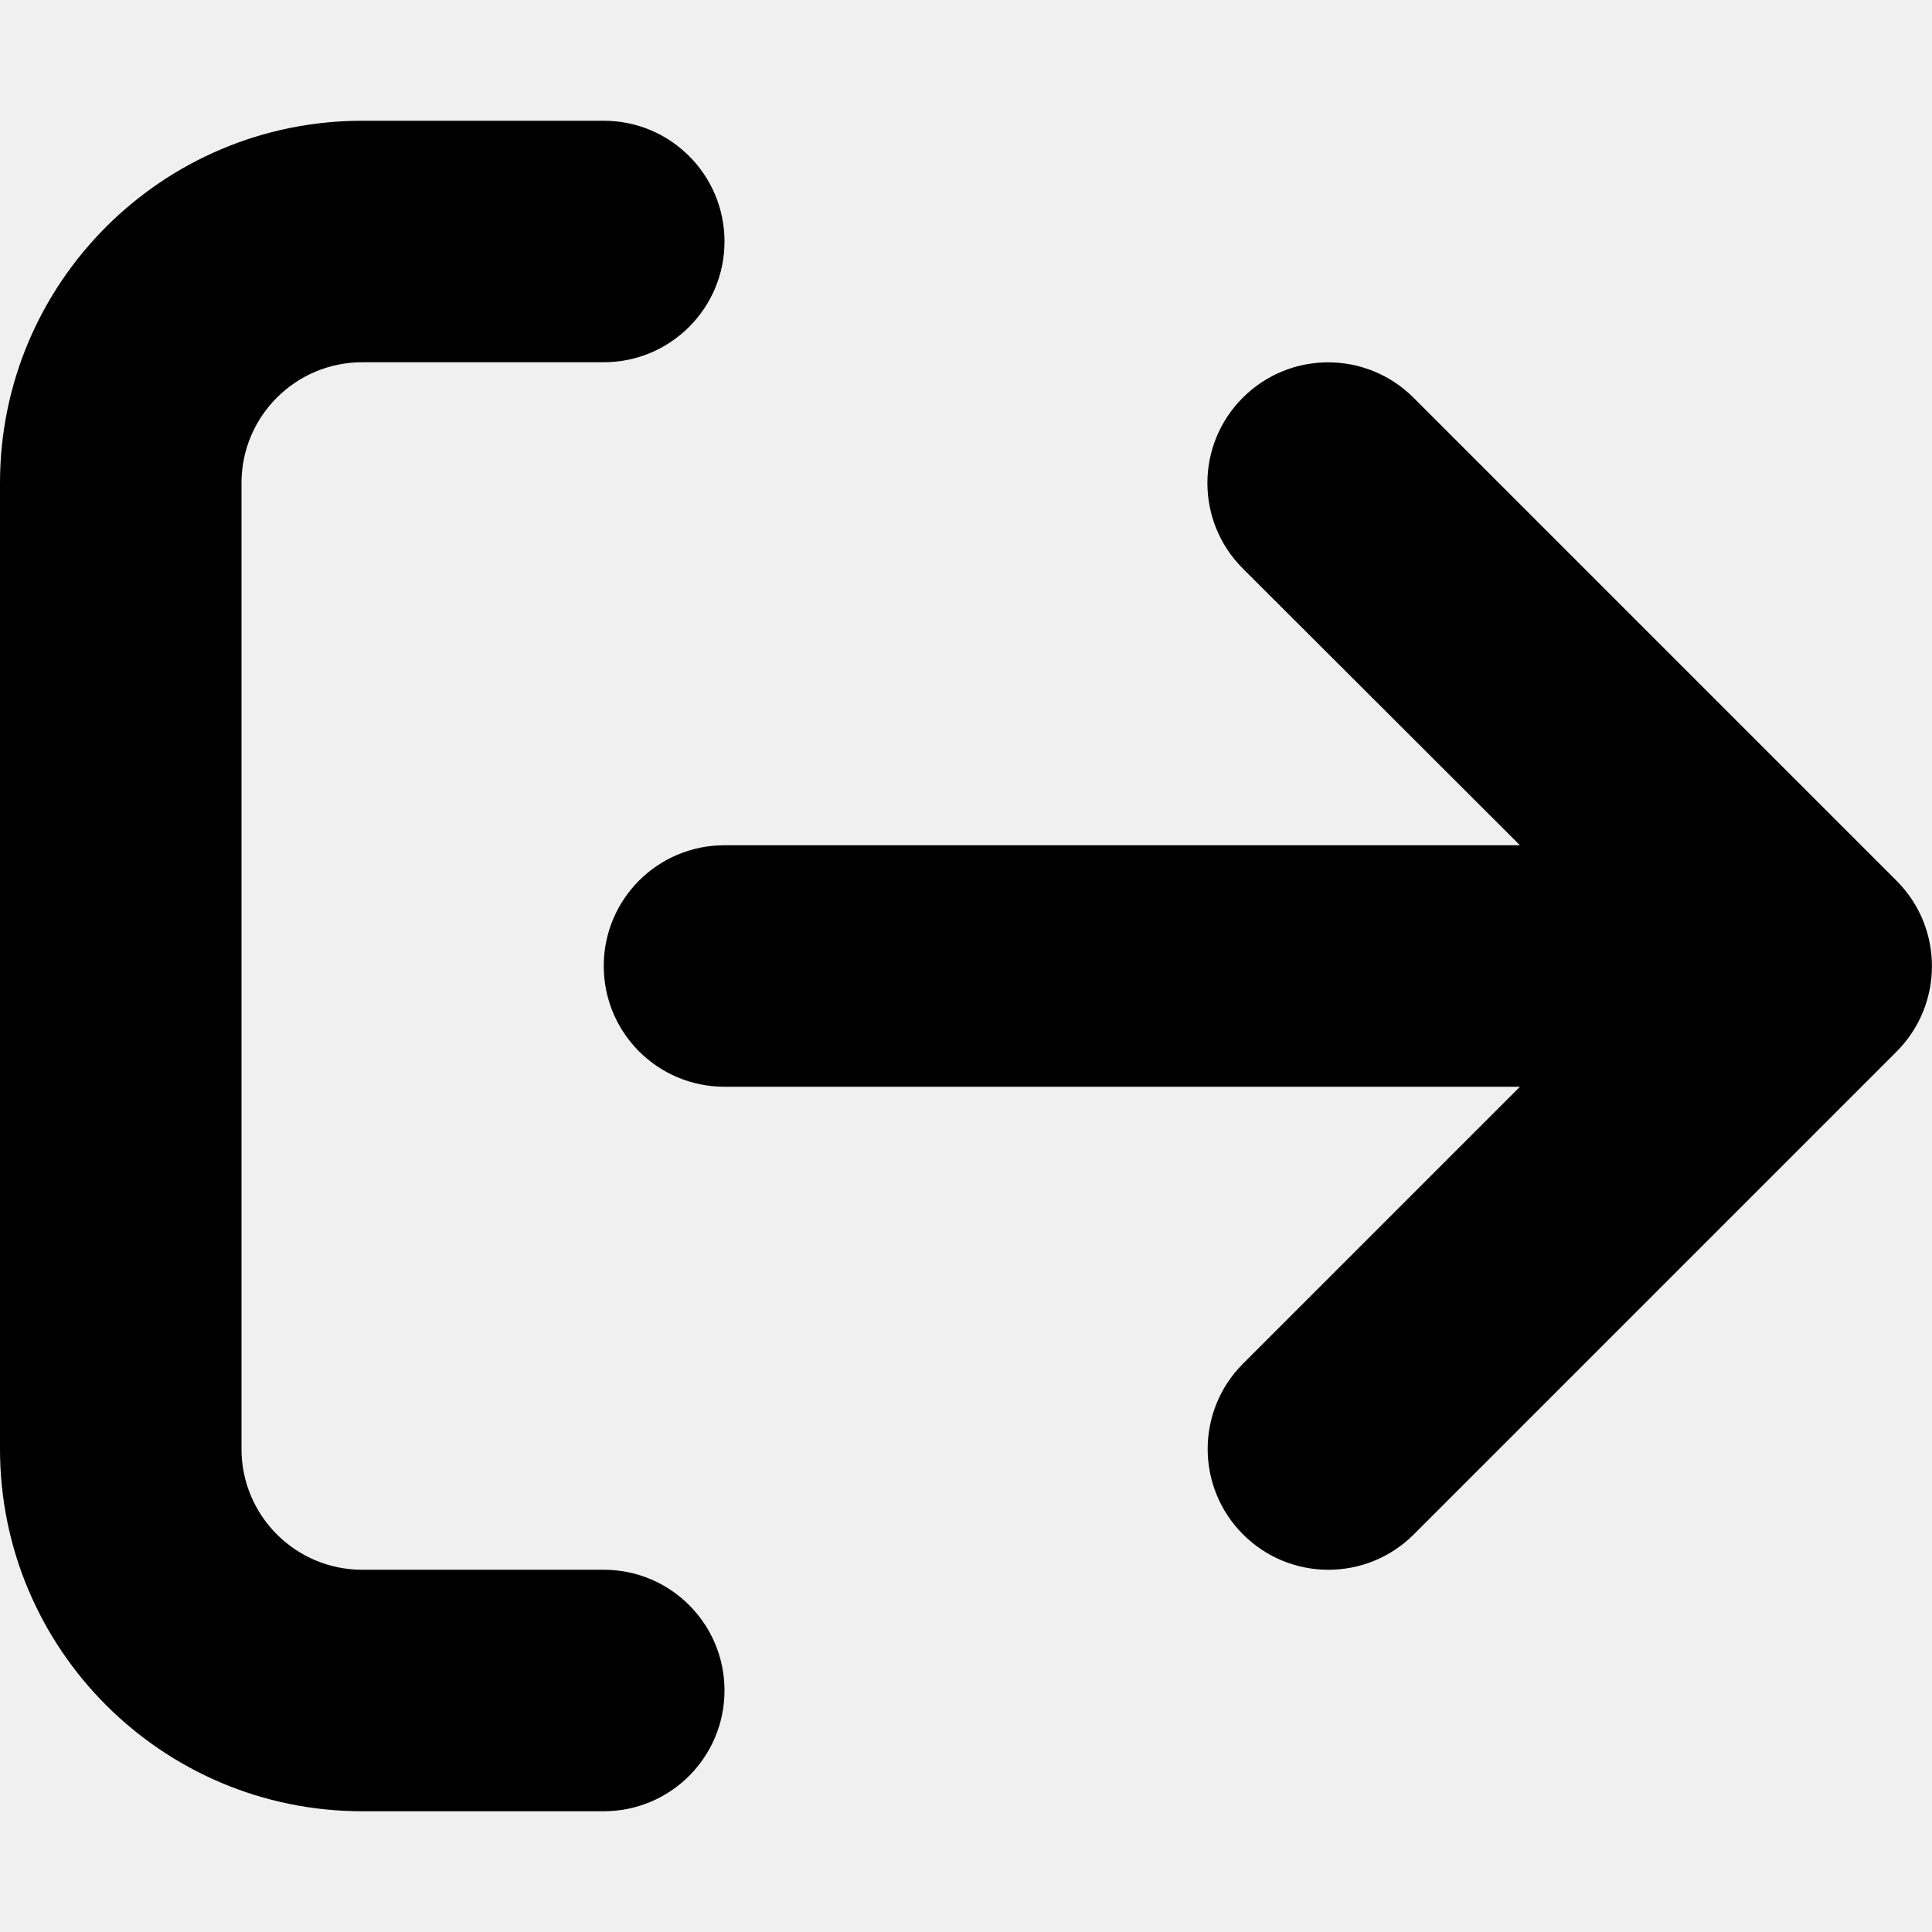
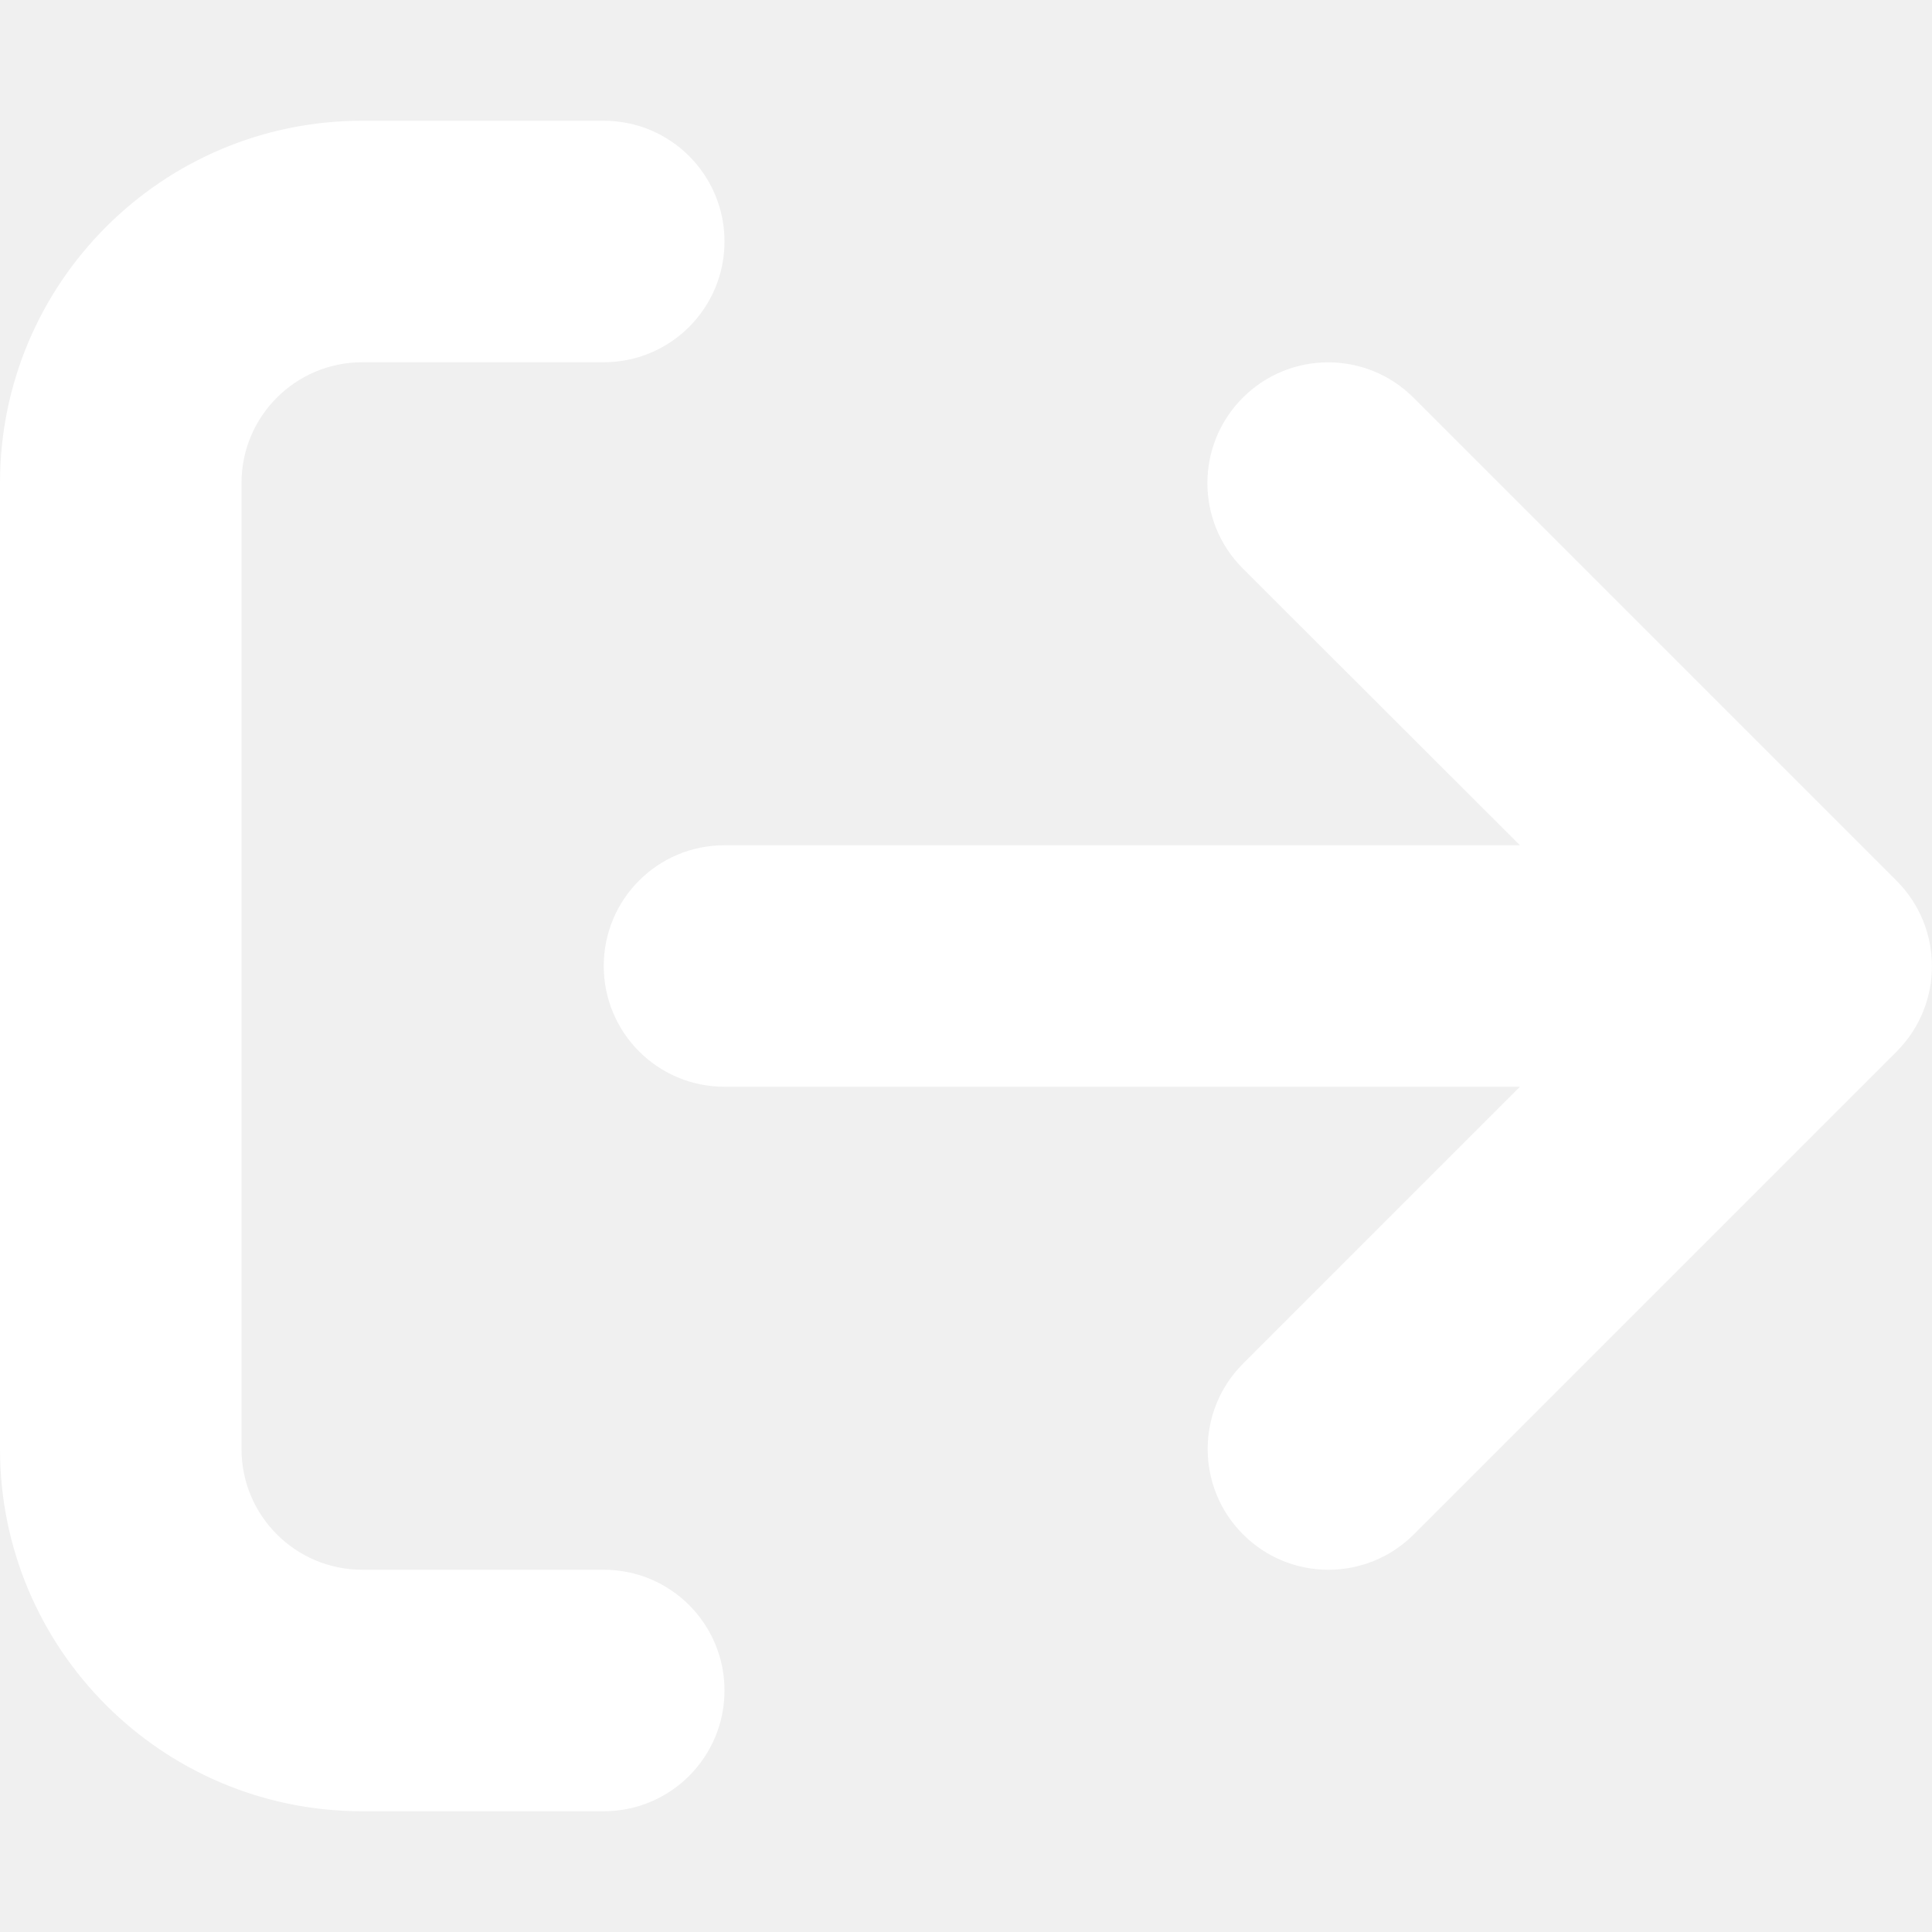
<svg xmlns="http://www.w3.org/2000/svg" aria-hidden="true" focusable="false" data-prefix="fas" data-icon="arrow-right-from-bracket" class="svg-inline--fa fa-arrow-right-from-bracket" role="img" viewBox="0 0 512 512">
-   <path fill="currentColor" d="M160 416H96c-17.67 0-32-14.33-32-32V128c0-17.67 14.33-32 32-32h64c17.67 0 32-14.33 32-32S177.7 32 160 32H96C42.98 32 0 74.98 0 128v256c0 53.02 42.98 96 96 96h64c17.67 0 32-14.33 32-32S177.7 416 160 416zM502.6 233.4l-128-128c-12.51-12.51-32.76-12.49-45.25 0c-12.5 12.5-12.5 32.75 0 45.25L402.8 224H192C174.3 224 160 238.3 160 256s14.31 32 32 32h210.8l-73.38 73.38c-12.5 12.5-12.5 32.75 0 45.25s32.75 12.5 45.25 0l128-128C515.1 266.1 515.1 245.9 502.6 233.4z" />
+   <path fill="#fff" d="M160 416H96c-17.67 0-32-14.33-32-32V128c0-17.67 14.33-32 32-32h64c17.67 0 32-14.33 32-32S177.7 32 160 32H96C42.98 32 0 74.98 0 128v256c0 53.02 42.98 96 96 96h64c17.67 0 32-14.33 32-32S177.7 416 160 416zM502.6 233.4l-128-128c-12.51-12.51-32.76-12.49-45.25 0c-12.5 12.5-12.5 32.75 0 45.25L402.8 224H192C174.3 224 160 238.3 160 256s14.31 32 32 32h210.8l-73.38 73.38c-12.5 12.5-12.5 32.75 0 45.25s32.75 12.5 45.25 0l128-128C515.1 266.1 515.1 245.9 502.6 233.4z" />
</svg>
